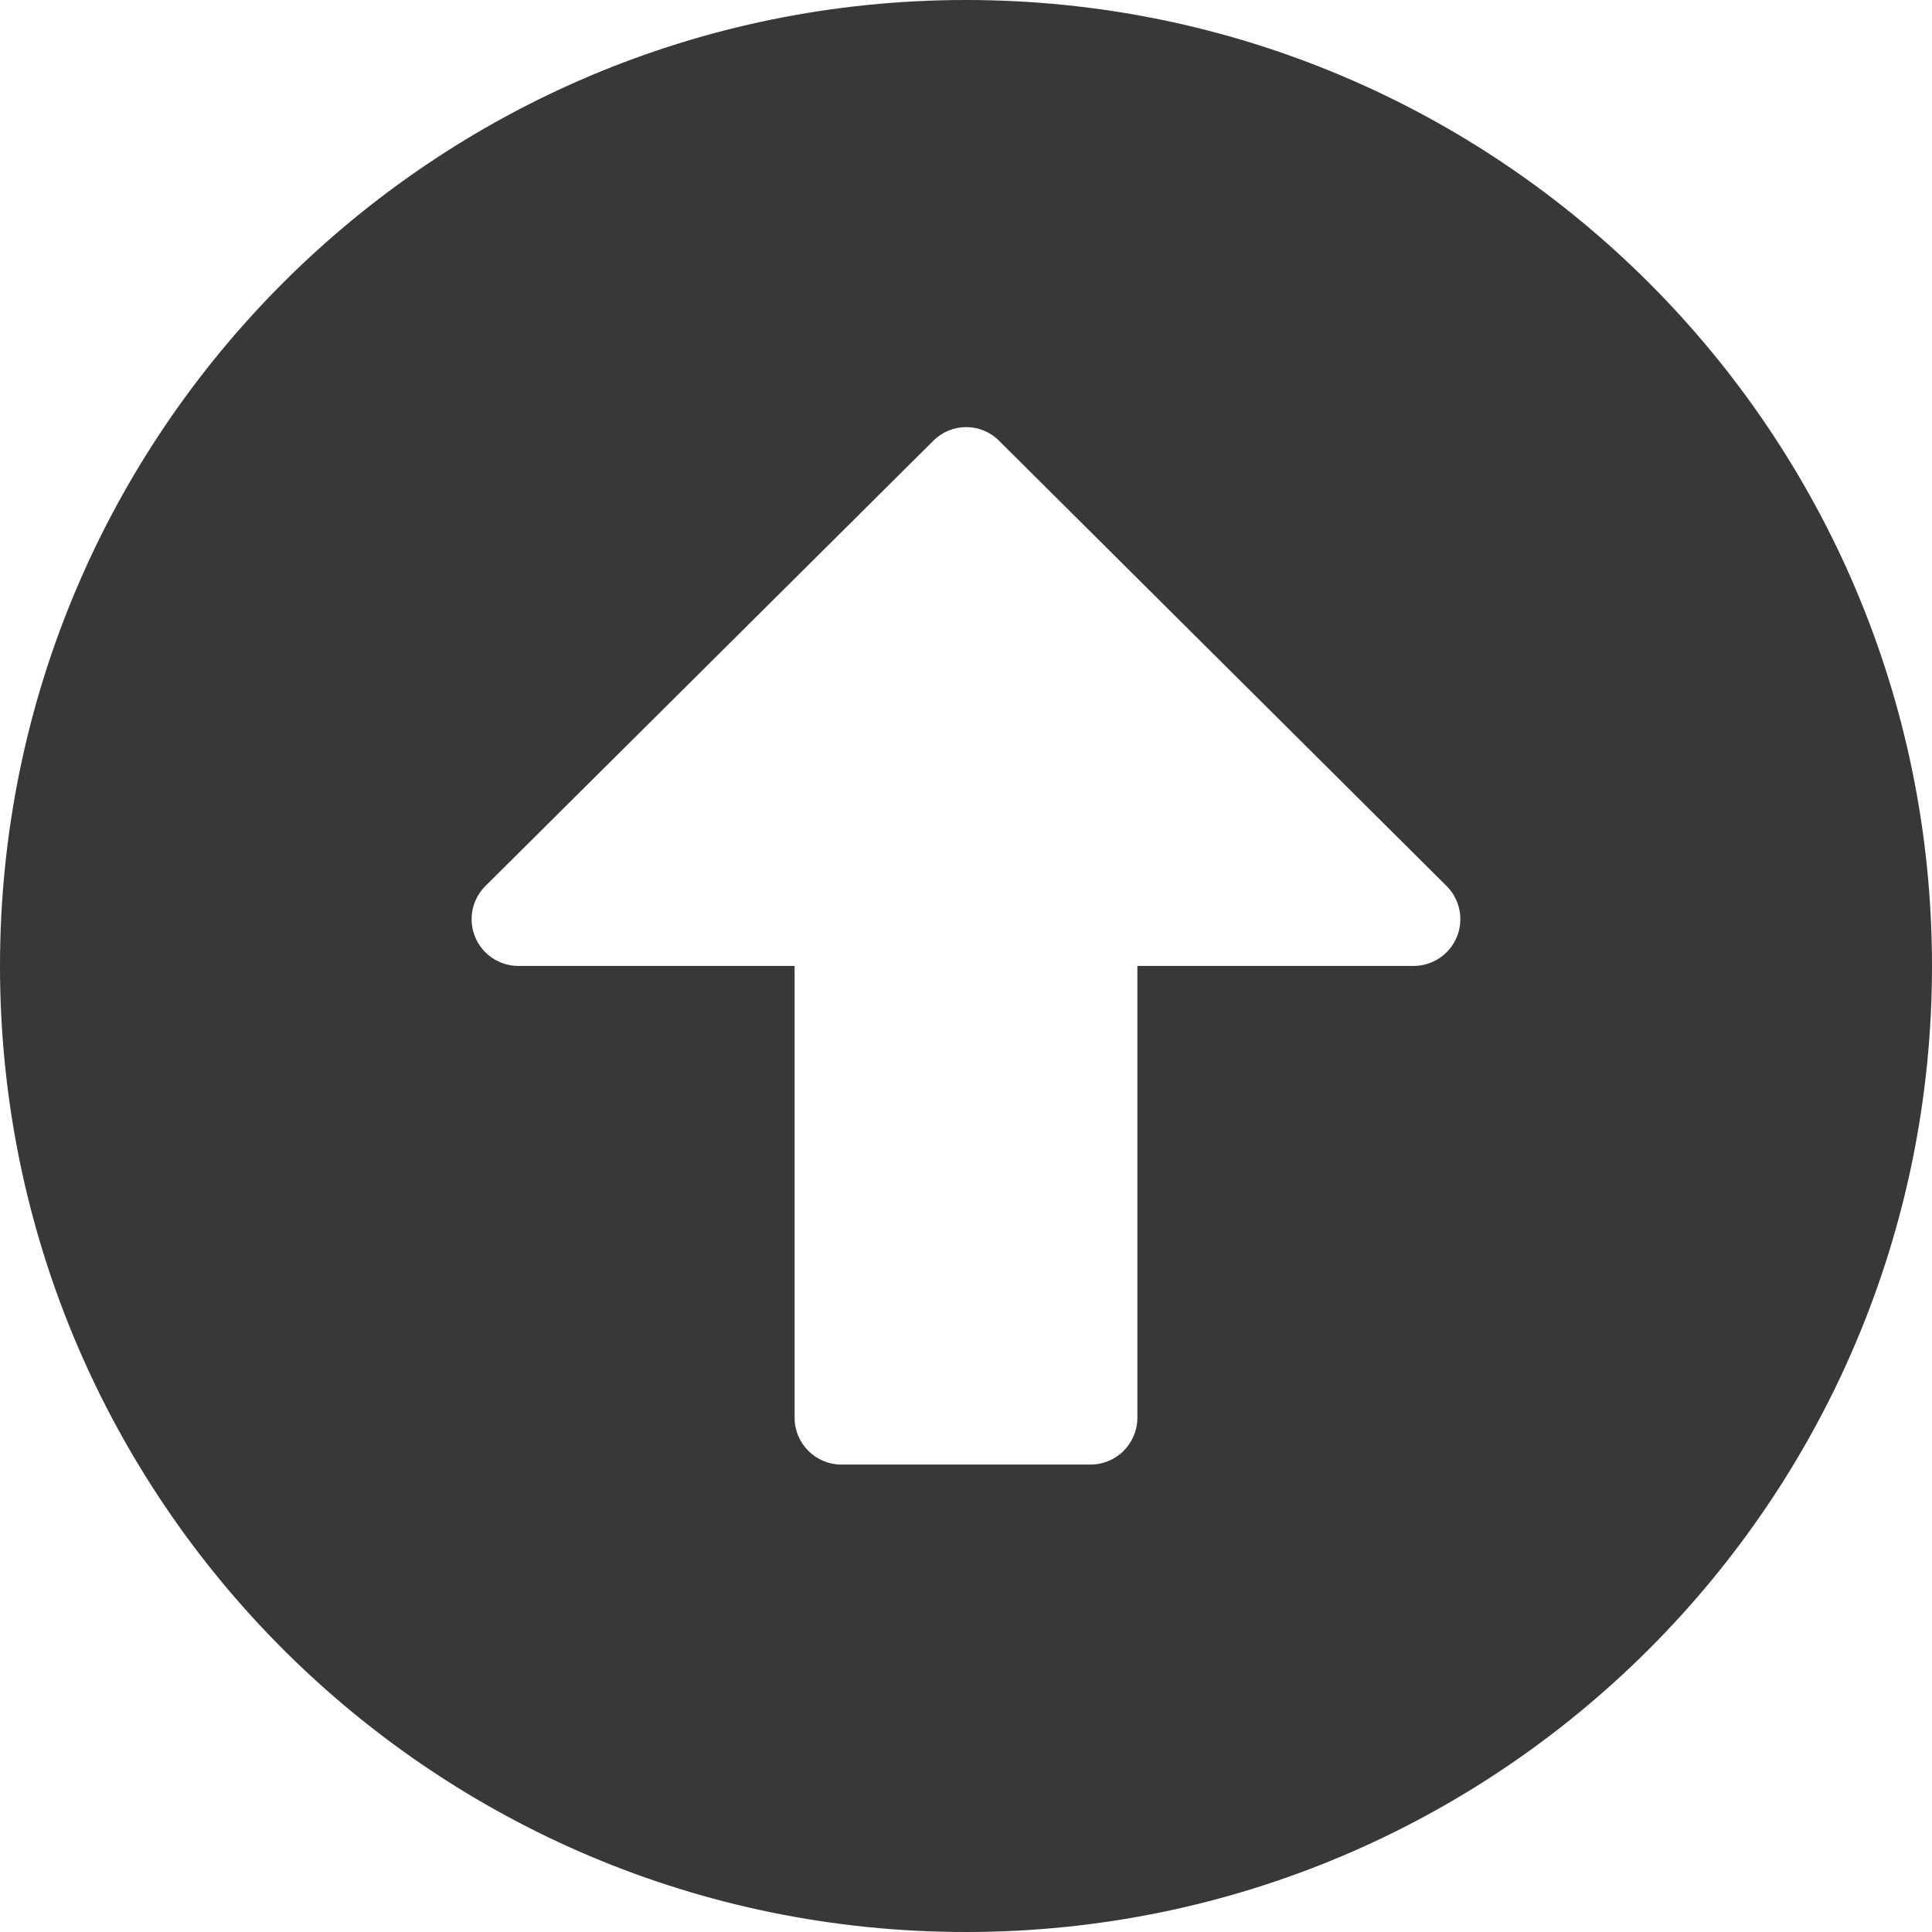
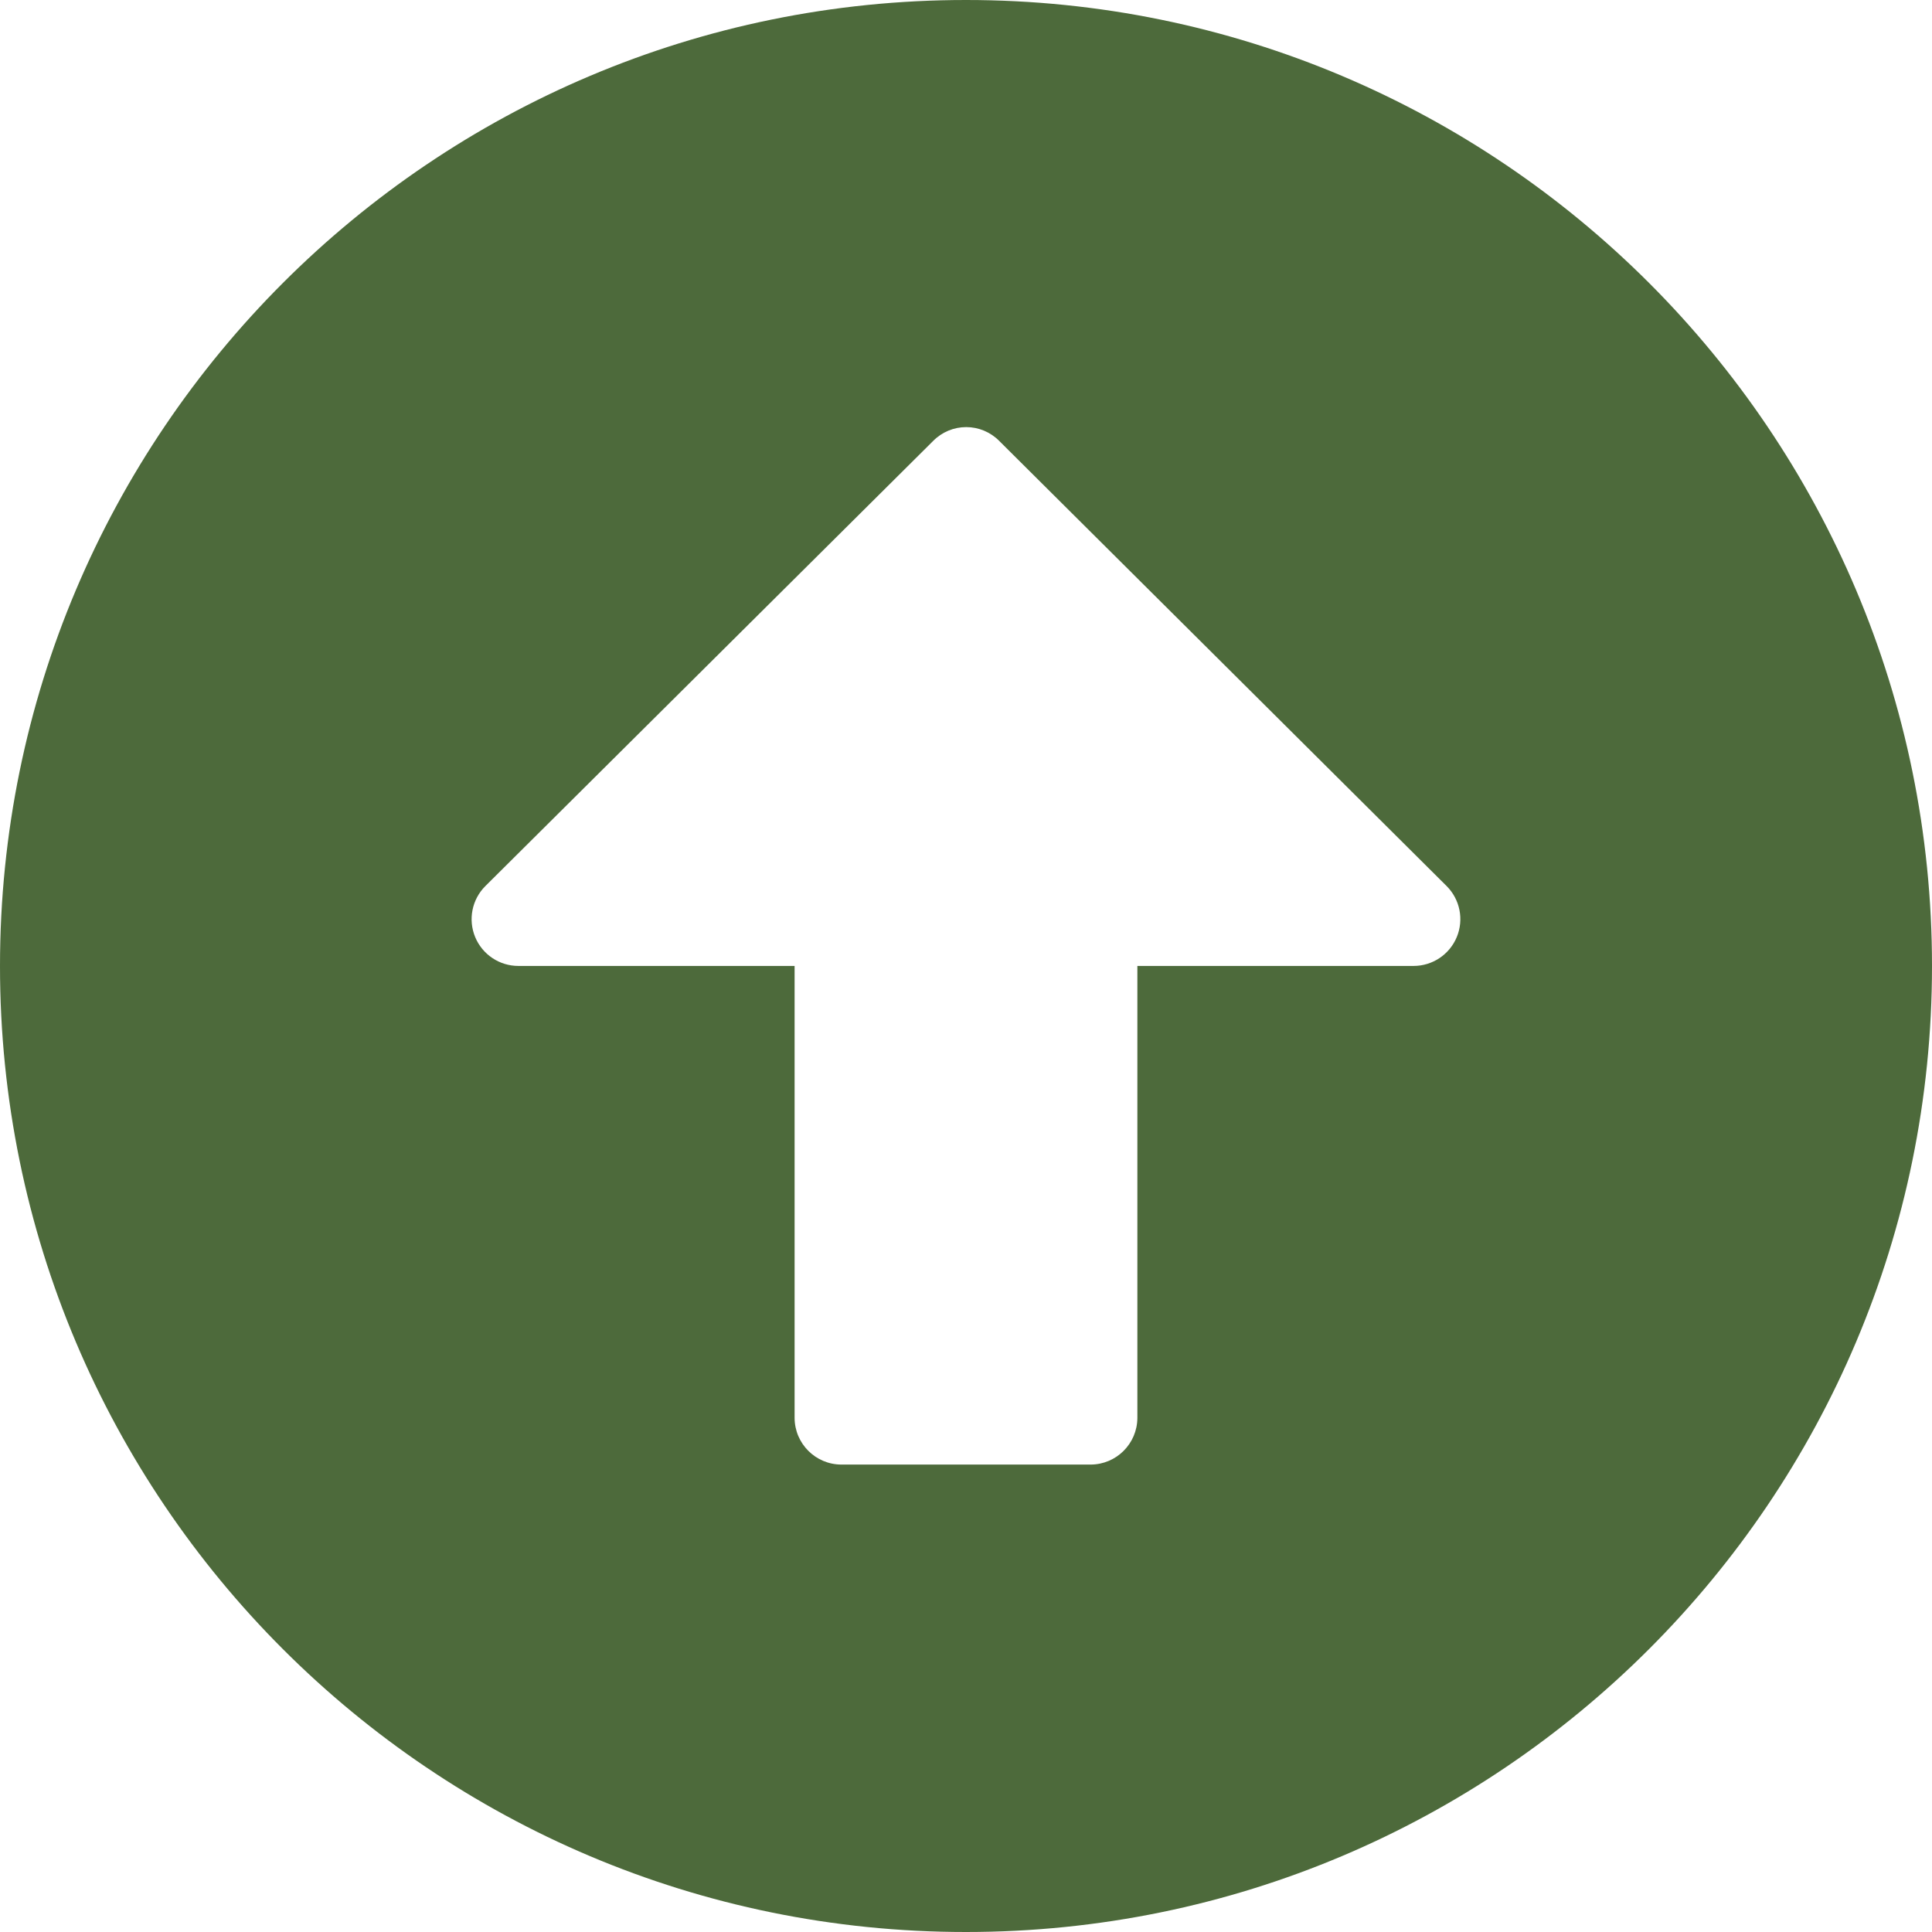
<svg xmlns="http://www.w3.org/2000/svg" width="62.478" height="62.478" viewBox="0 0 62.478 62.478">
-   <path id="Icon_awesome-arrow-alt-circle-up" data-name="Icon awesome-arrow-alt-circle-up" d="M.563,31.8A31.239,31.239,0,1,1,31.8,63.041,31.234,31.234,0,0,1,.563,31.8ZM37.344,46.413V31.8h8.931a1.513,1.513,0,0,0,1.071-2.582l-14.473-14.4a1.5,1.5,0,0,0-2.129,0l-14.486,14.4A1.512,1.512,0,0,0,17.328,31.8h8.931V46.413a1.516,1.516,0,0,0,1.512,1.512h8.062A1.516,1.516,0,0,0,37.344,46.413Z" transform="translate(-0.563 -0.563)" fill="#383838" />
+   <path id="Icon_awesome-arrow-alt-circle-up" data-name="Icon awesome-arrow-alt-circle-up" d="M.563,31.8A31.239,31.239,0,1,1,31.8,63.041,31.234,31.234,0,0,1,.563,31.8ZM37.344,46.413V31.8h8.931a1.513,1.513,0,0,0,1.071-2.582l-14.473-14.4a1.5,1.5,0,0,0-2.129,0l-14.486,14.4A1.512,1.512,0,0,0,17.328,31.8h8.931V46.413a1.516,1.516,0,0,0,1.512,1.512h8.062A1.516,1.516,0,0,0,37.344,46.413Z" transform="translate(-0.563 -0.563)" fill="#4d6a3b" />
</svg>
